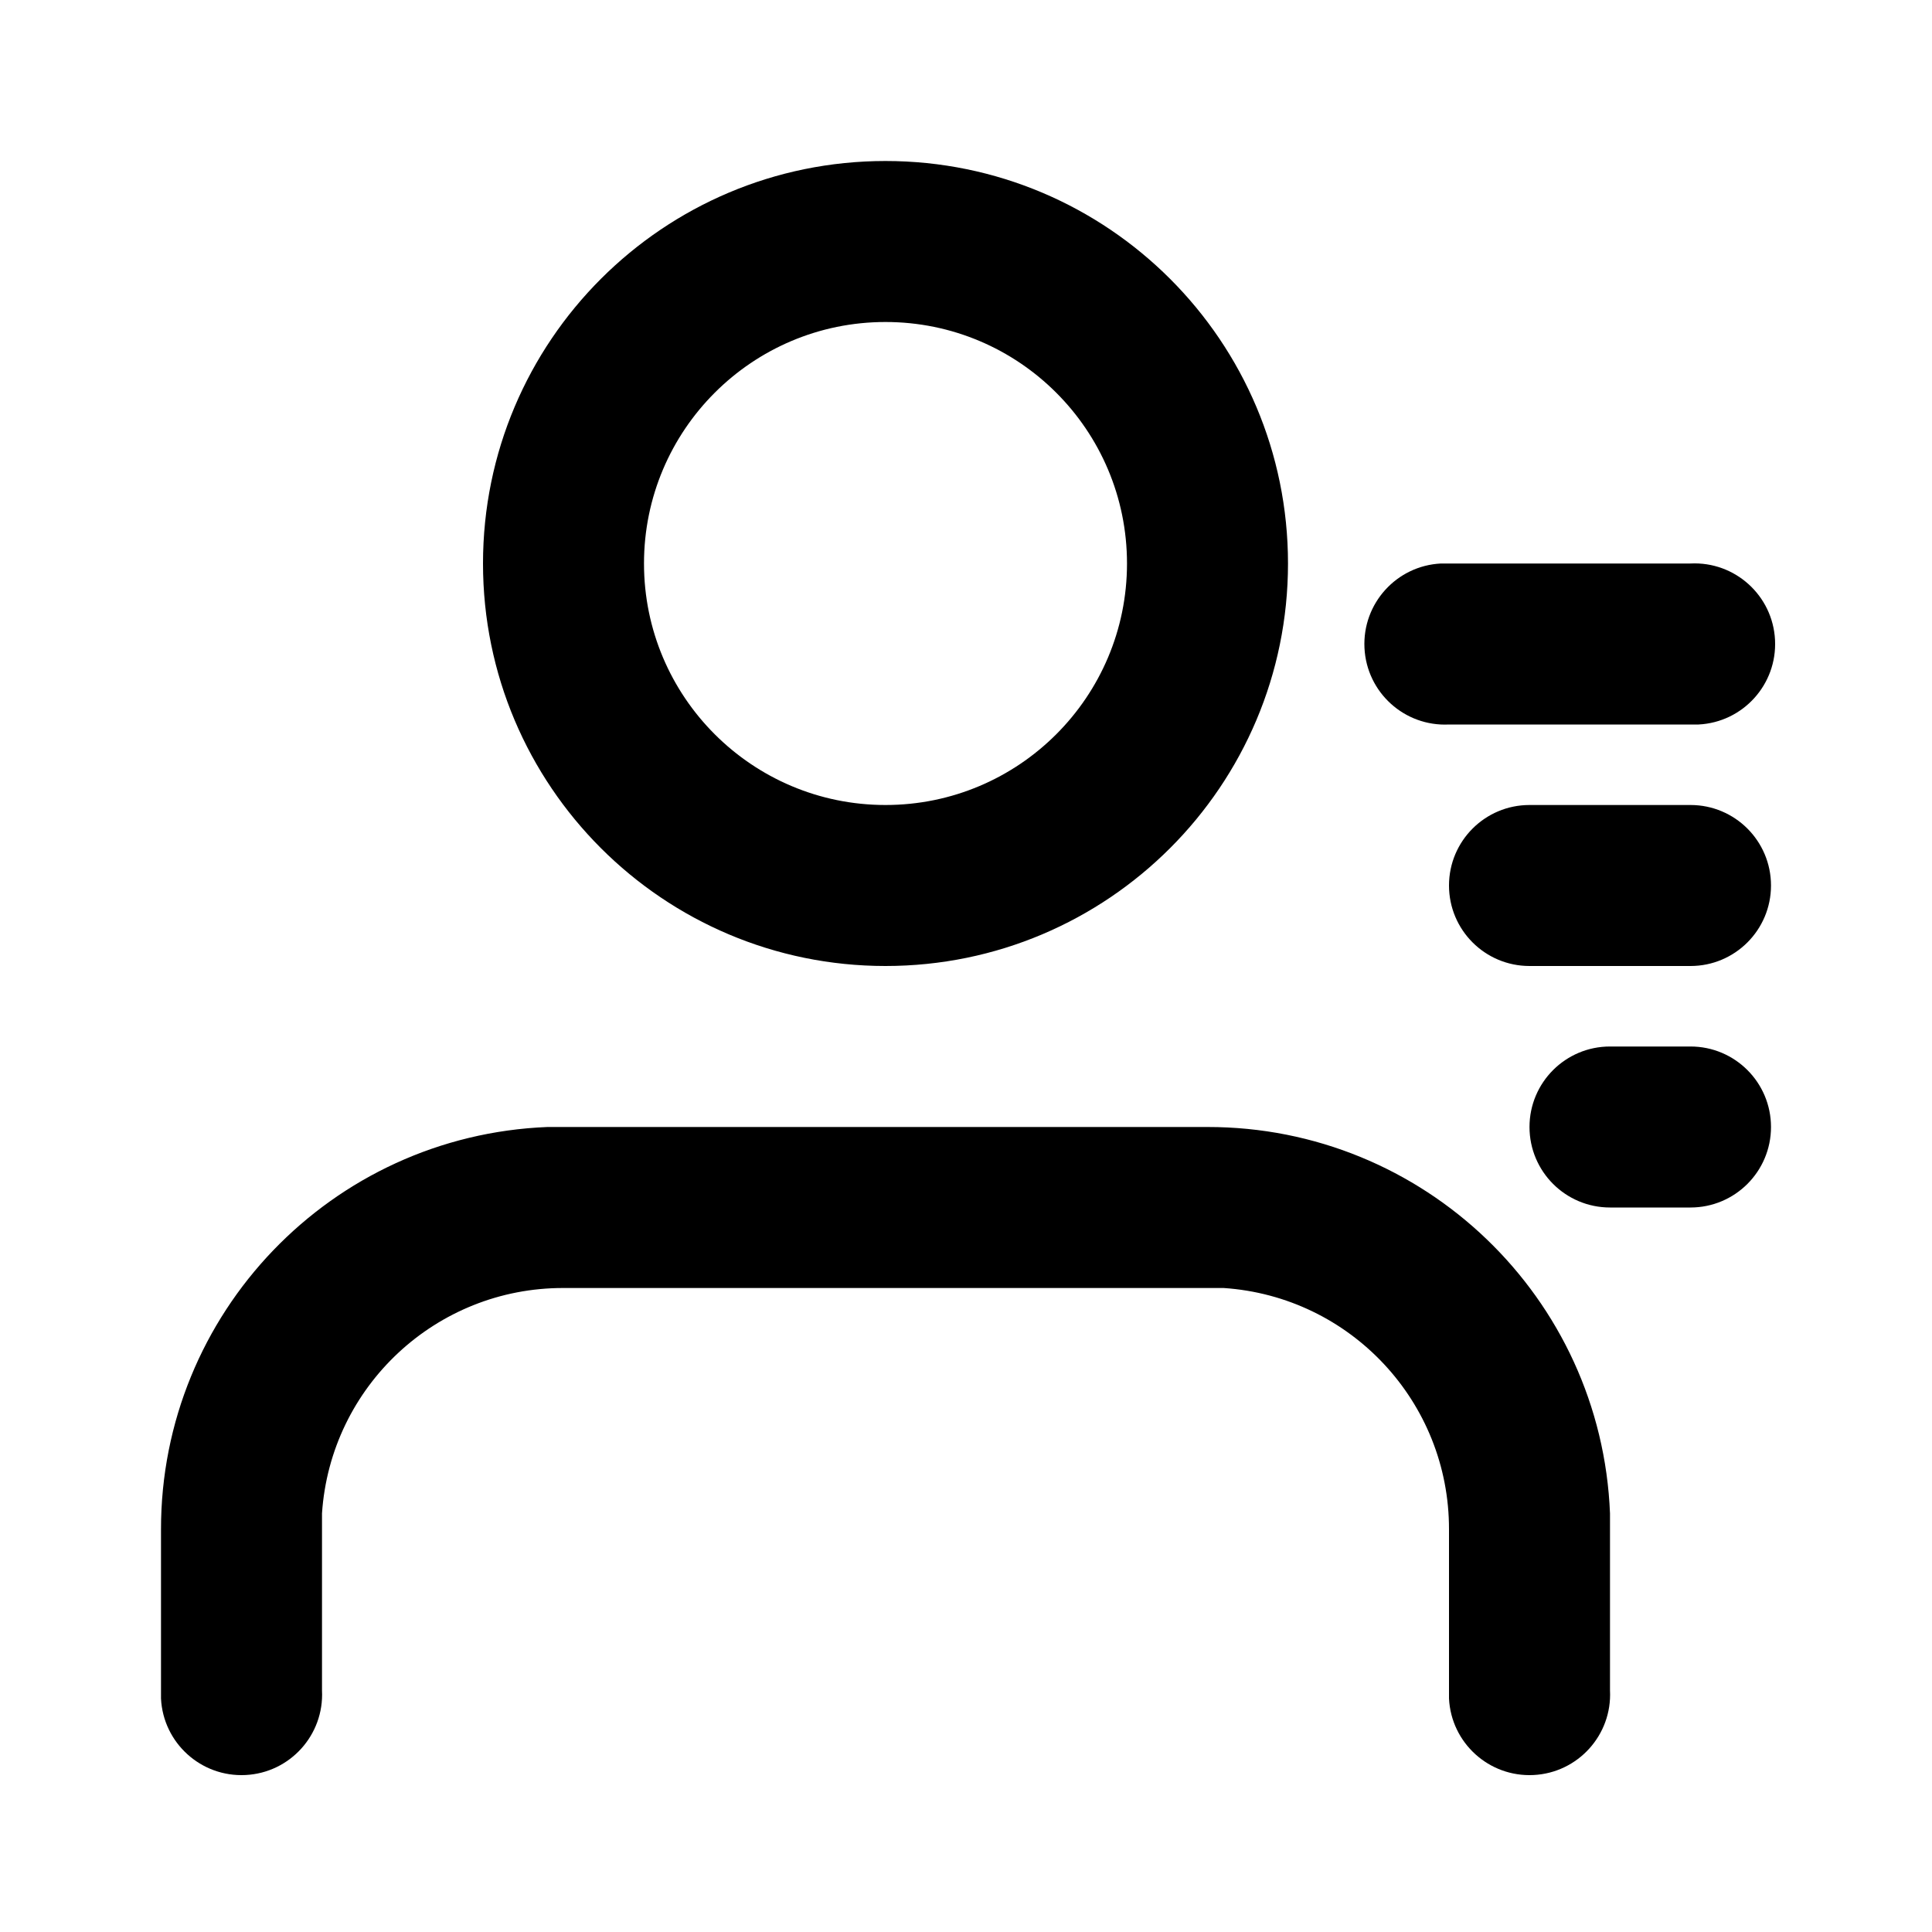
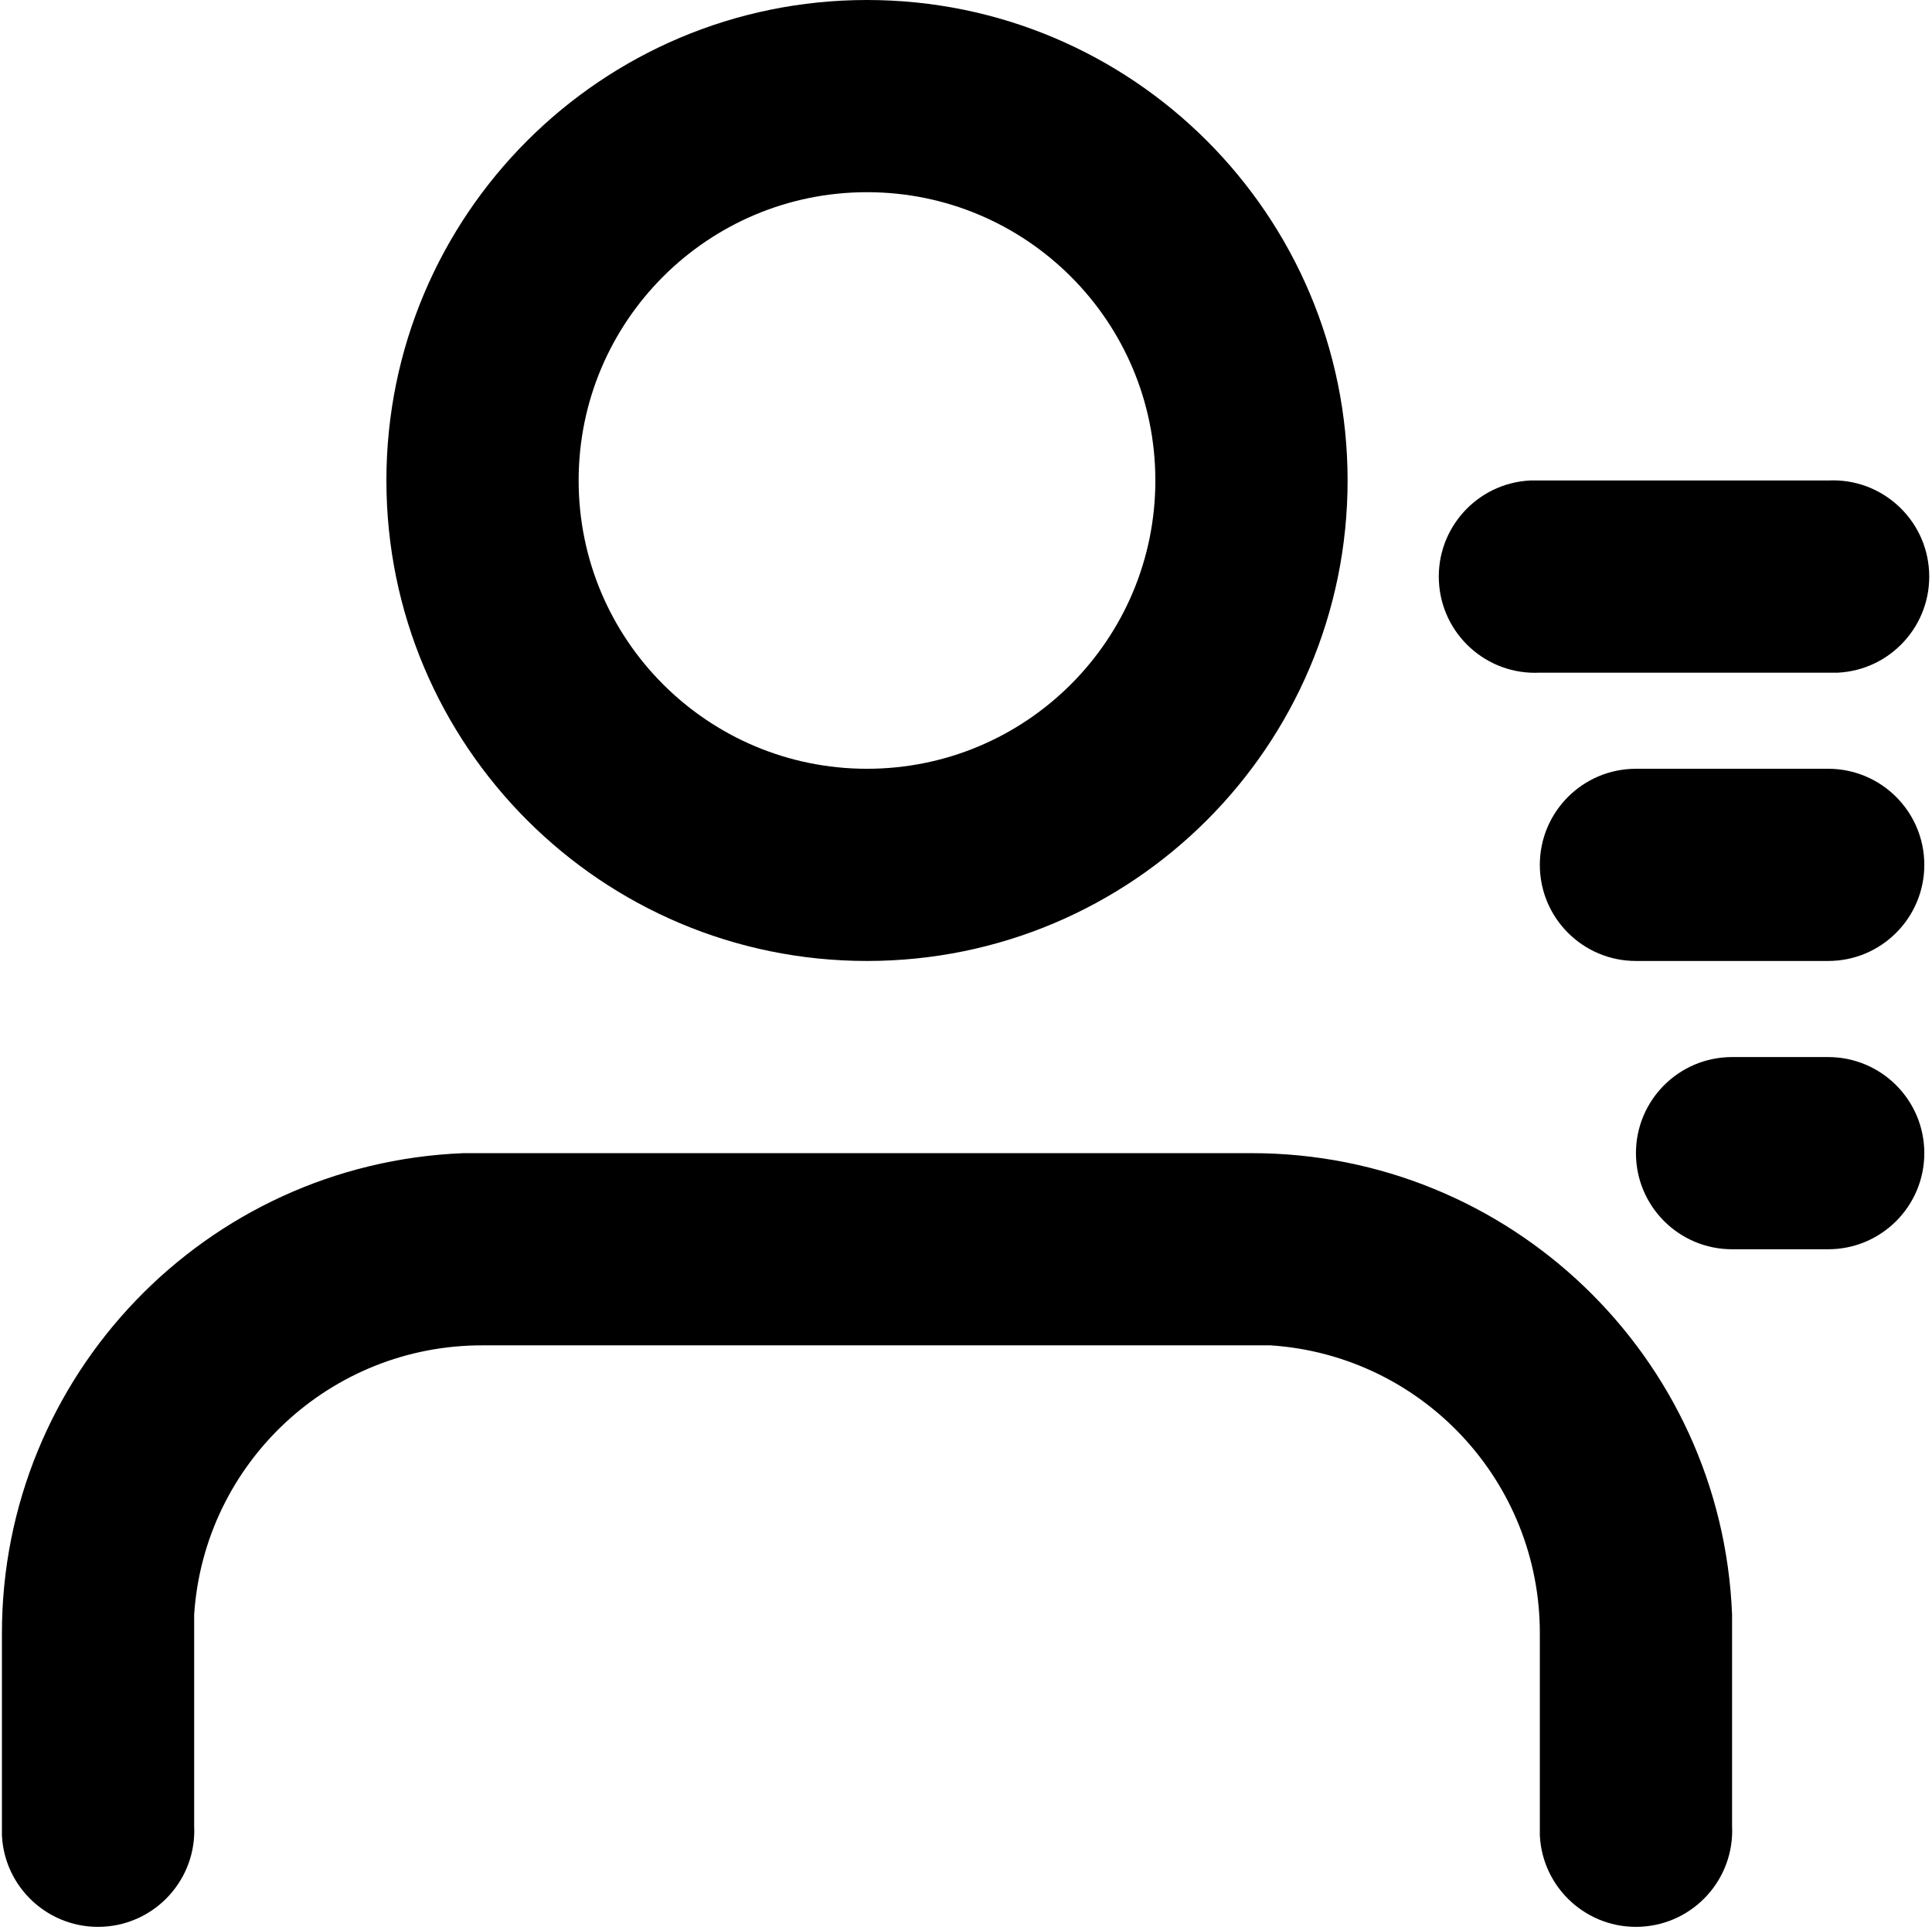
- <svg xmlns="http://www.w3.org/2000/svg" viewBox="0 0 24 24">
+ <svg xmlns="http://www.w3.org/2000/svg" viewBox="1.98 2 20.1 20.08">
  <g fill="none" fill-rule="evenodd">
    <path d="M24 0v24H0V0h24ZM12.6 23.3h-.2v.5h.2v-.5Zm.3-.2-.2.1v.5l.2.1v-.6Zm-.8 0v.7h.2v-.5l-.2-.2Z" />
    <path fill="currentColor" d="M15 14a5 5 0 0 1 5 4.8V21a1 1 0 0 1-2 .1V19a3 3 0 0 0-2.8-3H7a3 3 0 0 0-3 2.8V21a1 1 0 0 1-2 .1V19a5 5 0 0 1 4.8-5H15Zm6-1a1 1 0 1 1 0 2h-1a1 1 0 1 1 0-2h1ZM11 2a5 5 0 1 1 0 10 5 5 0 0 1 0-10Zm10 8a1 1 0 1 1 0 2h-2a1 1 0 1 1 0-2h2ZM11 4a3 3 0 1 0 0 6 3 3 0 0 0 0-6Zm10 3a1 1 0 0 1 .1 2H18a1 1 0 0 1-.1-2H21Z" />
  </g>
</svg>
